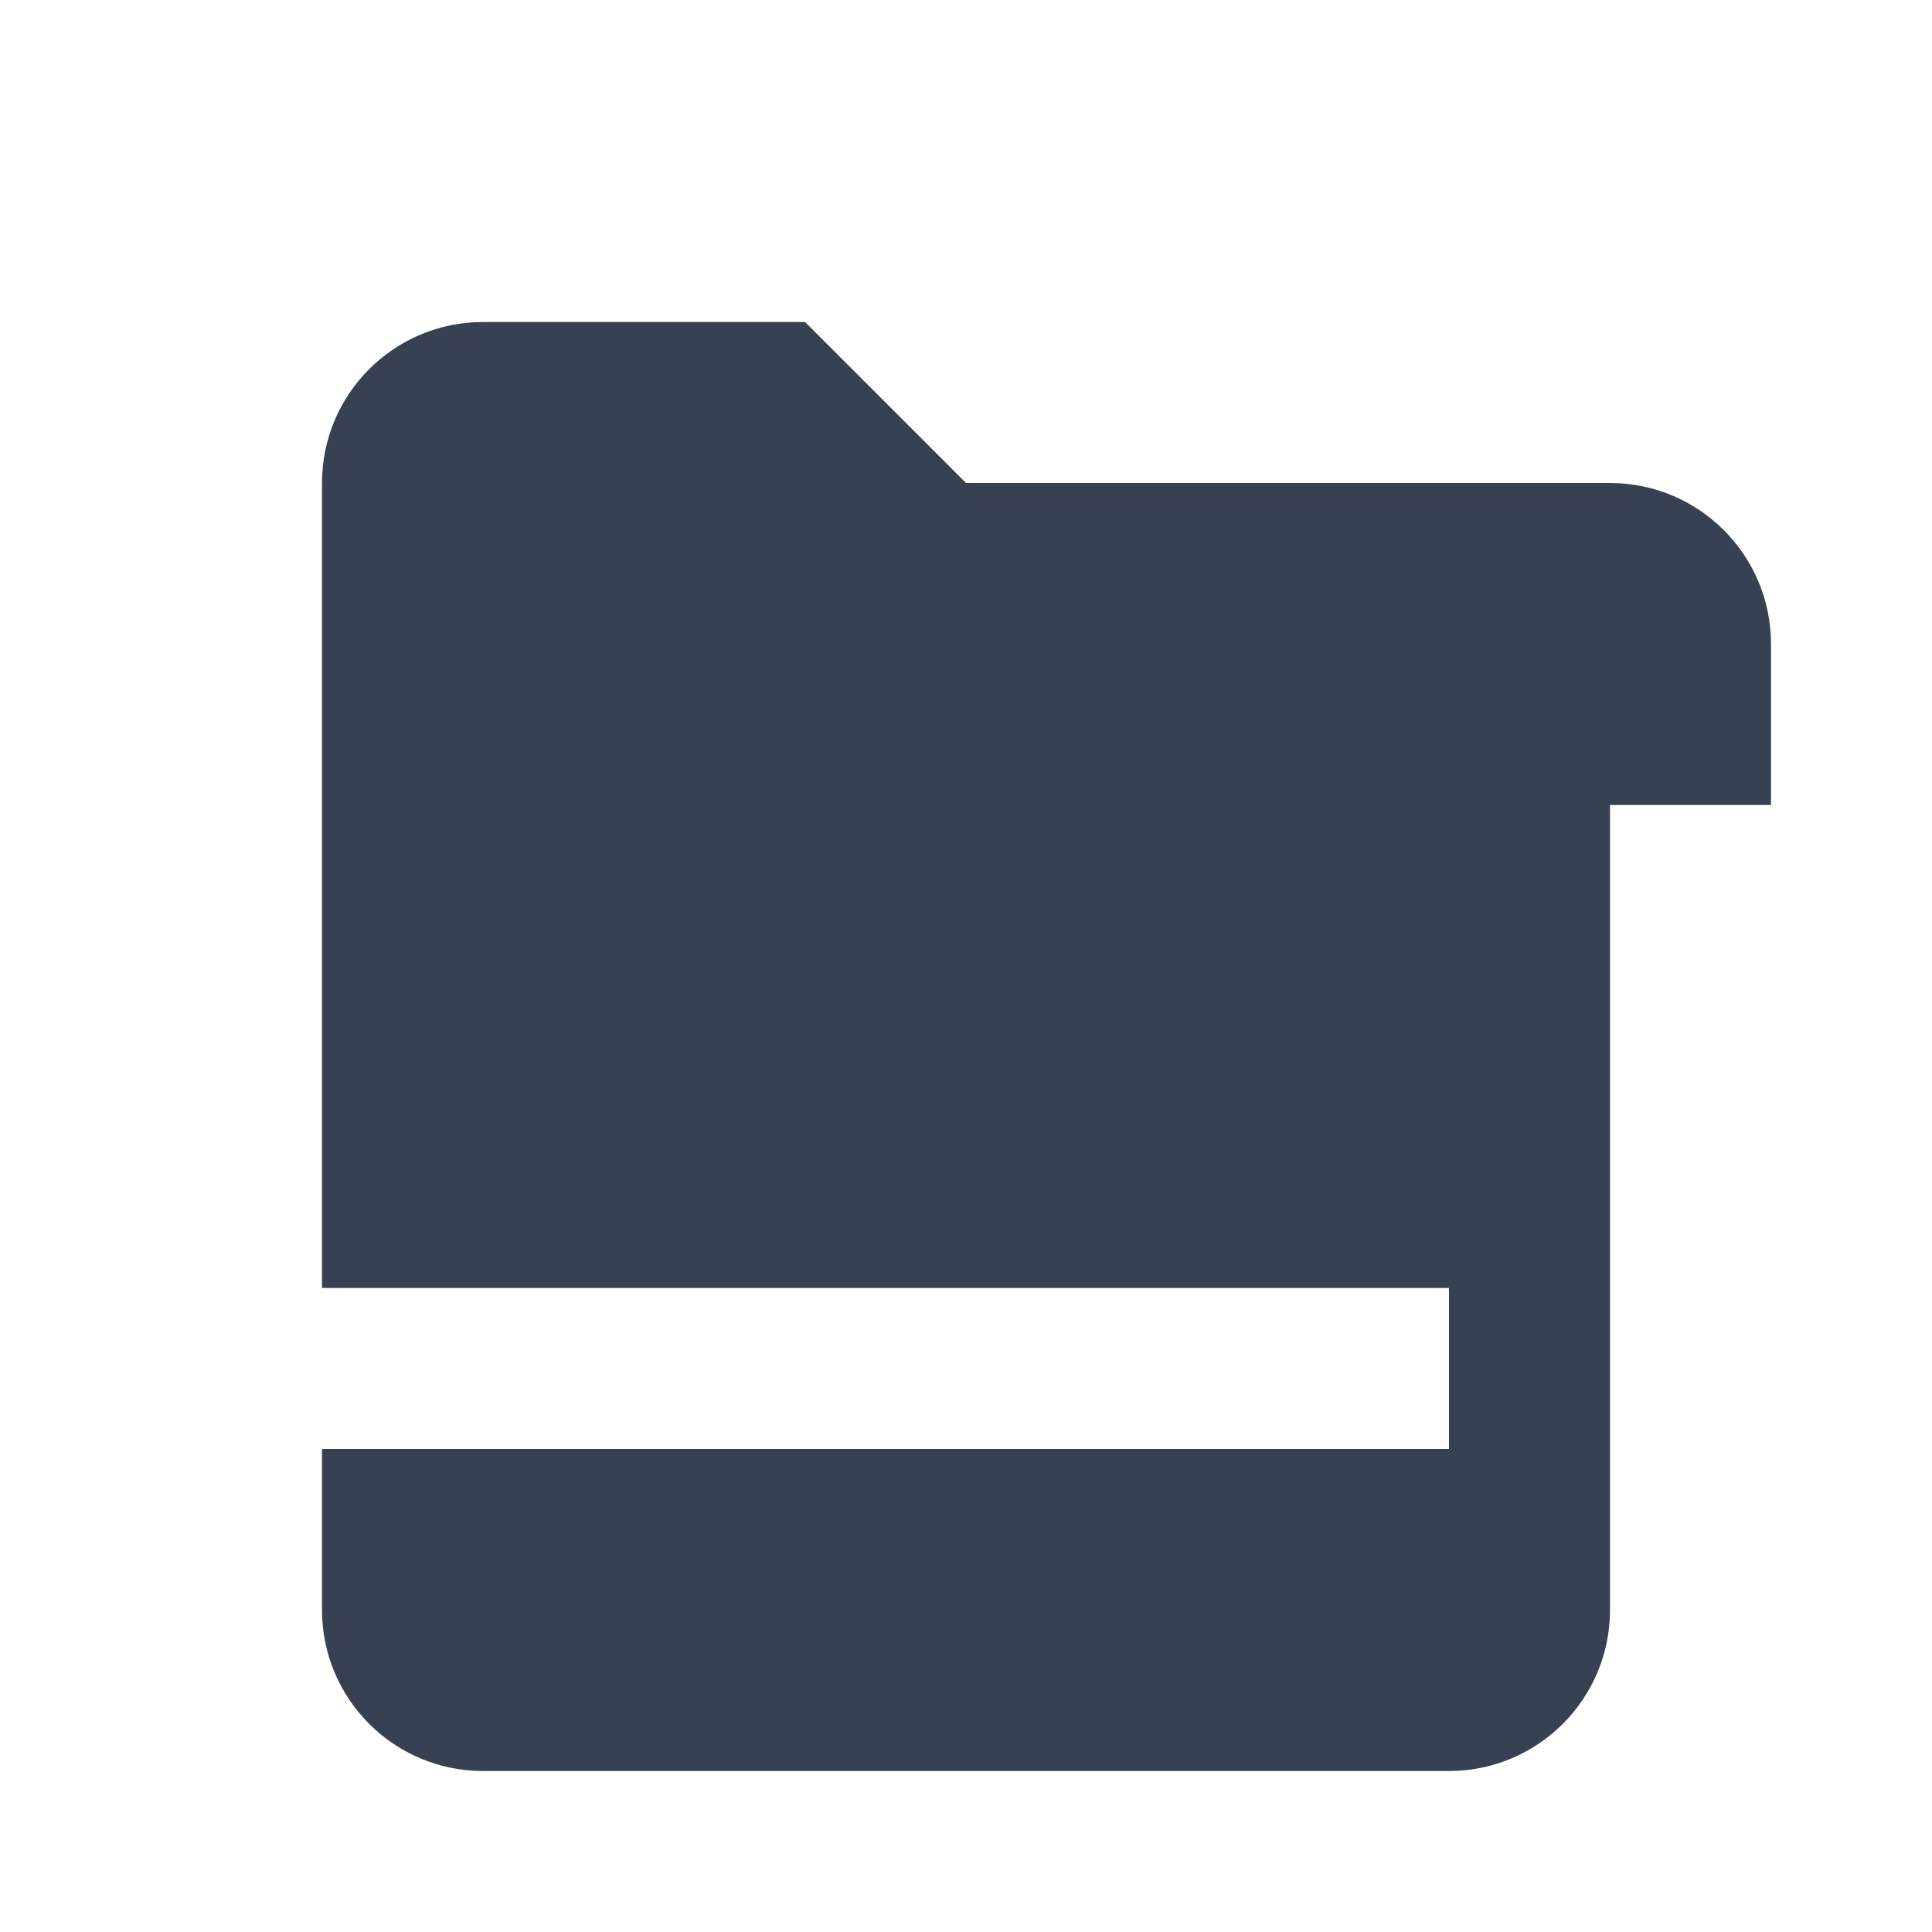
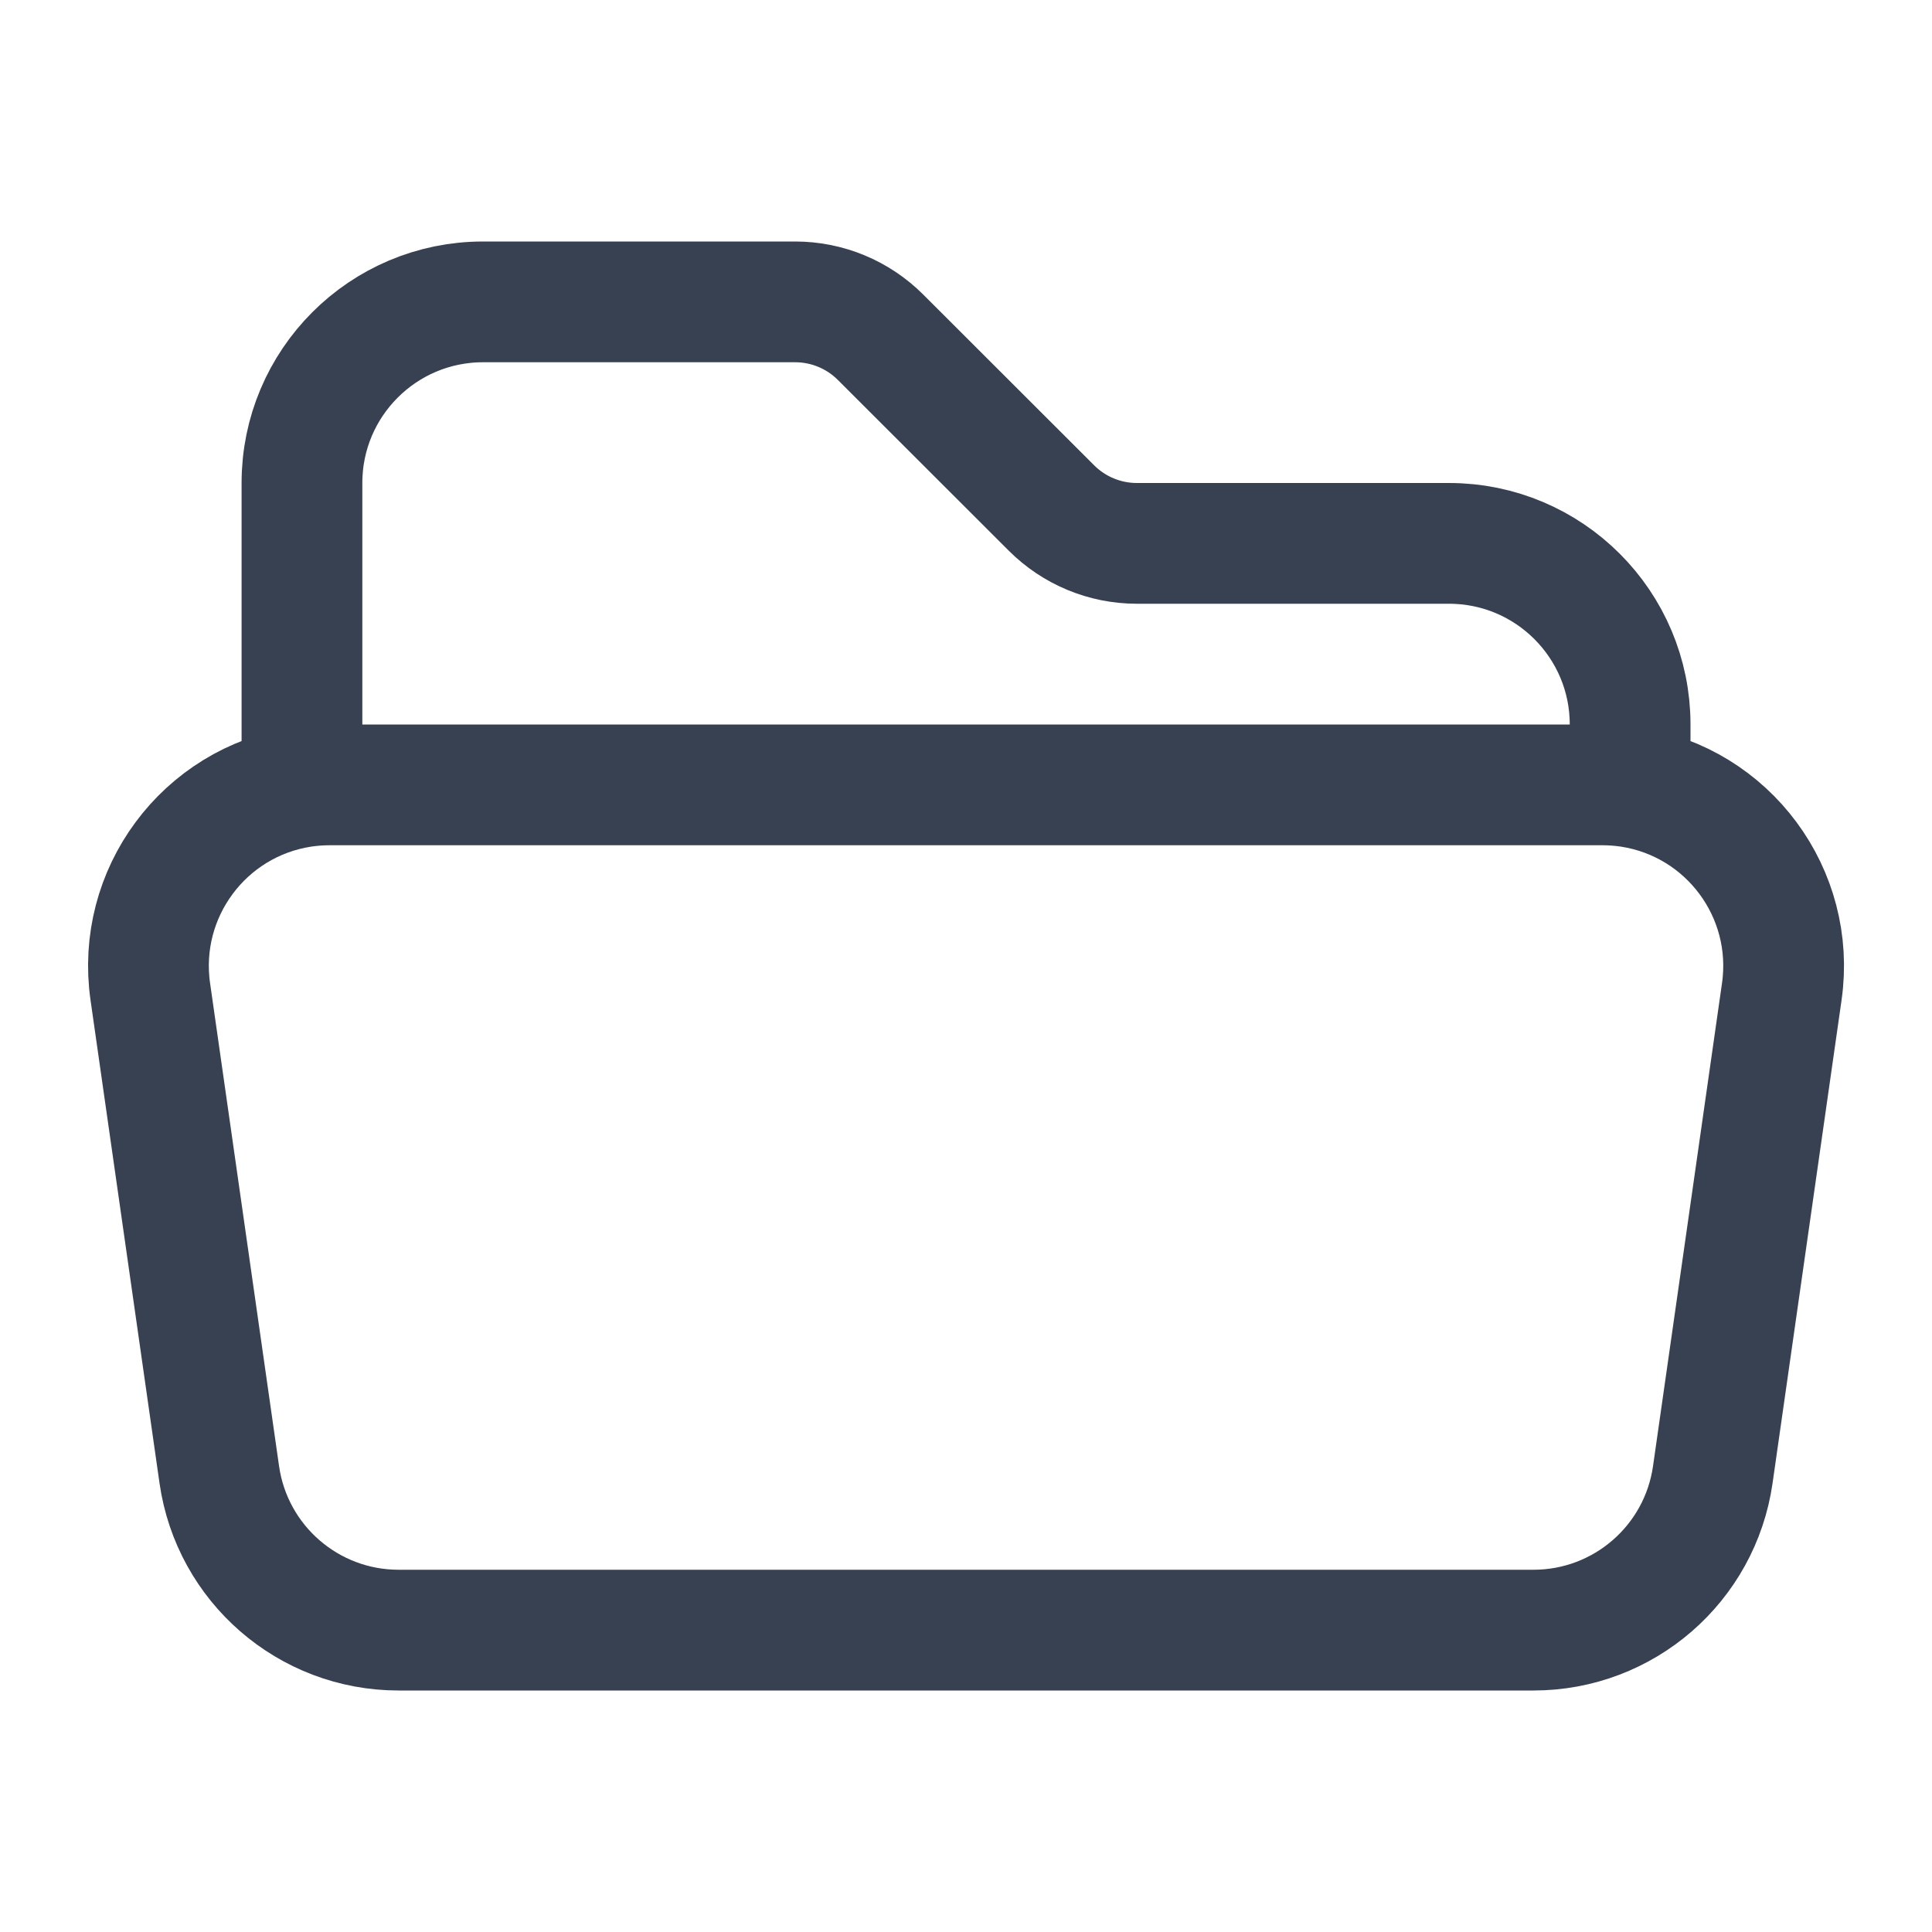
- <svg xmlns="http://www.w3.org/2000/svg" viewBox="0 0 24 24" fill="#374151" aria-hidden="true">
-   <path d="M4 6a2 2 0 0 1 2-2h4l2 2h8a2 2 0 0 1 2 2v2H4V6zm0 4h16v10a2 2 0 0 1-2 2H6a2 2 0 0 1-2-2v-2h14v-2H4v-8z" />
+ <svg xmlns="http://www.w3.org/2000/svg" viewBox="0 0 24 24" fill="none" stroke="#374151" stroke-width="1.5" stroke-linecap="round" stroke-linejoin="round" aria-hidden="true">
+   <path d="M3.75 9.776c.112-.017.227-.026.344-.026h15.812c.117 0 .232.009.344.026m-16.5 0a2.25 2.25 0 0 0-1.883 2.542l.857 6a2.25 2.25 0 0 0 2.227 1.932H19.05a2.25 2.25 0 0 0 2.227-1.932l.857-6a2.25 2.25 0 0 0-1.883-2.542m-16.5 0V6A2.25 2.25 0 0 1 6 3.75h3.879a1.5 1.5 0 0 1 1.06.44l2.122 2.12a1.5 1.5 0 0 0 1.06.44H18A2.25 2.25 0 0 1 20.25 9v.776" />
</svg>
